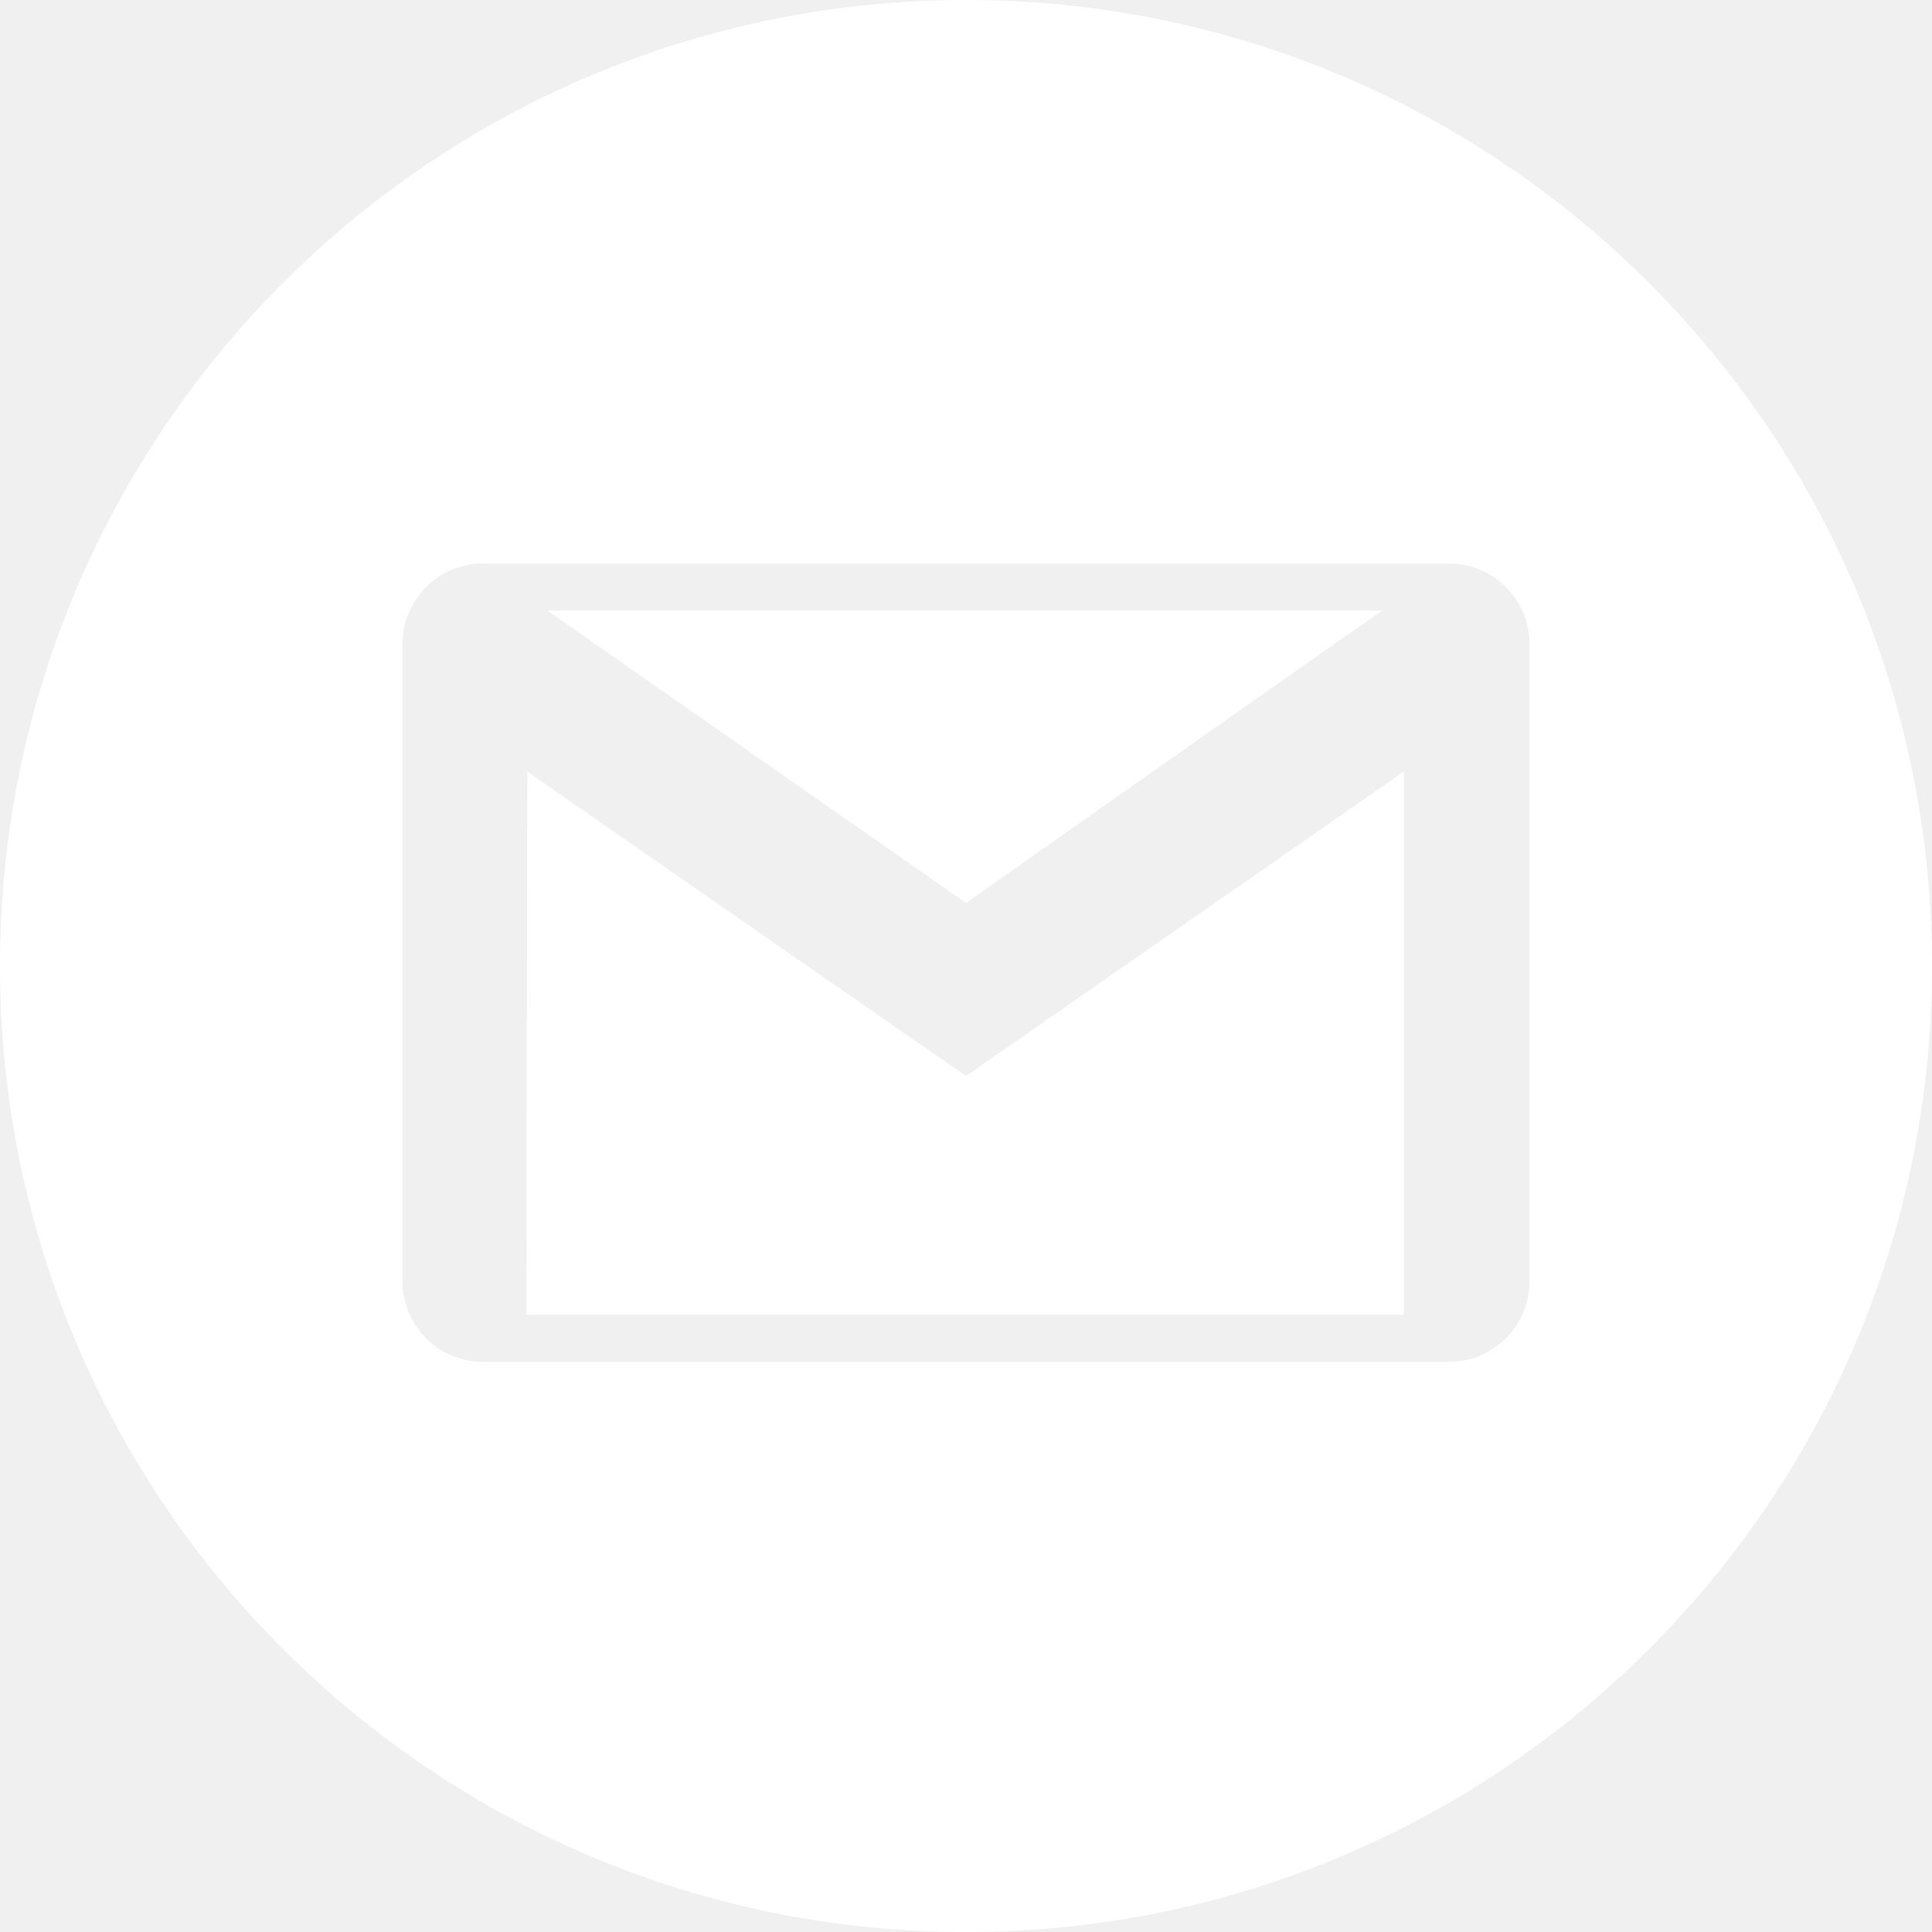
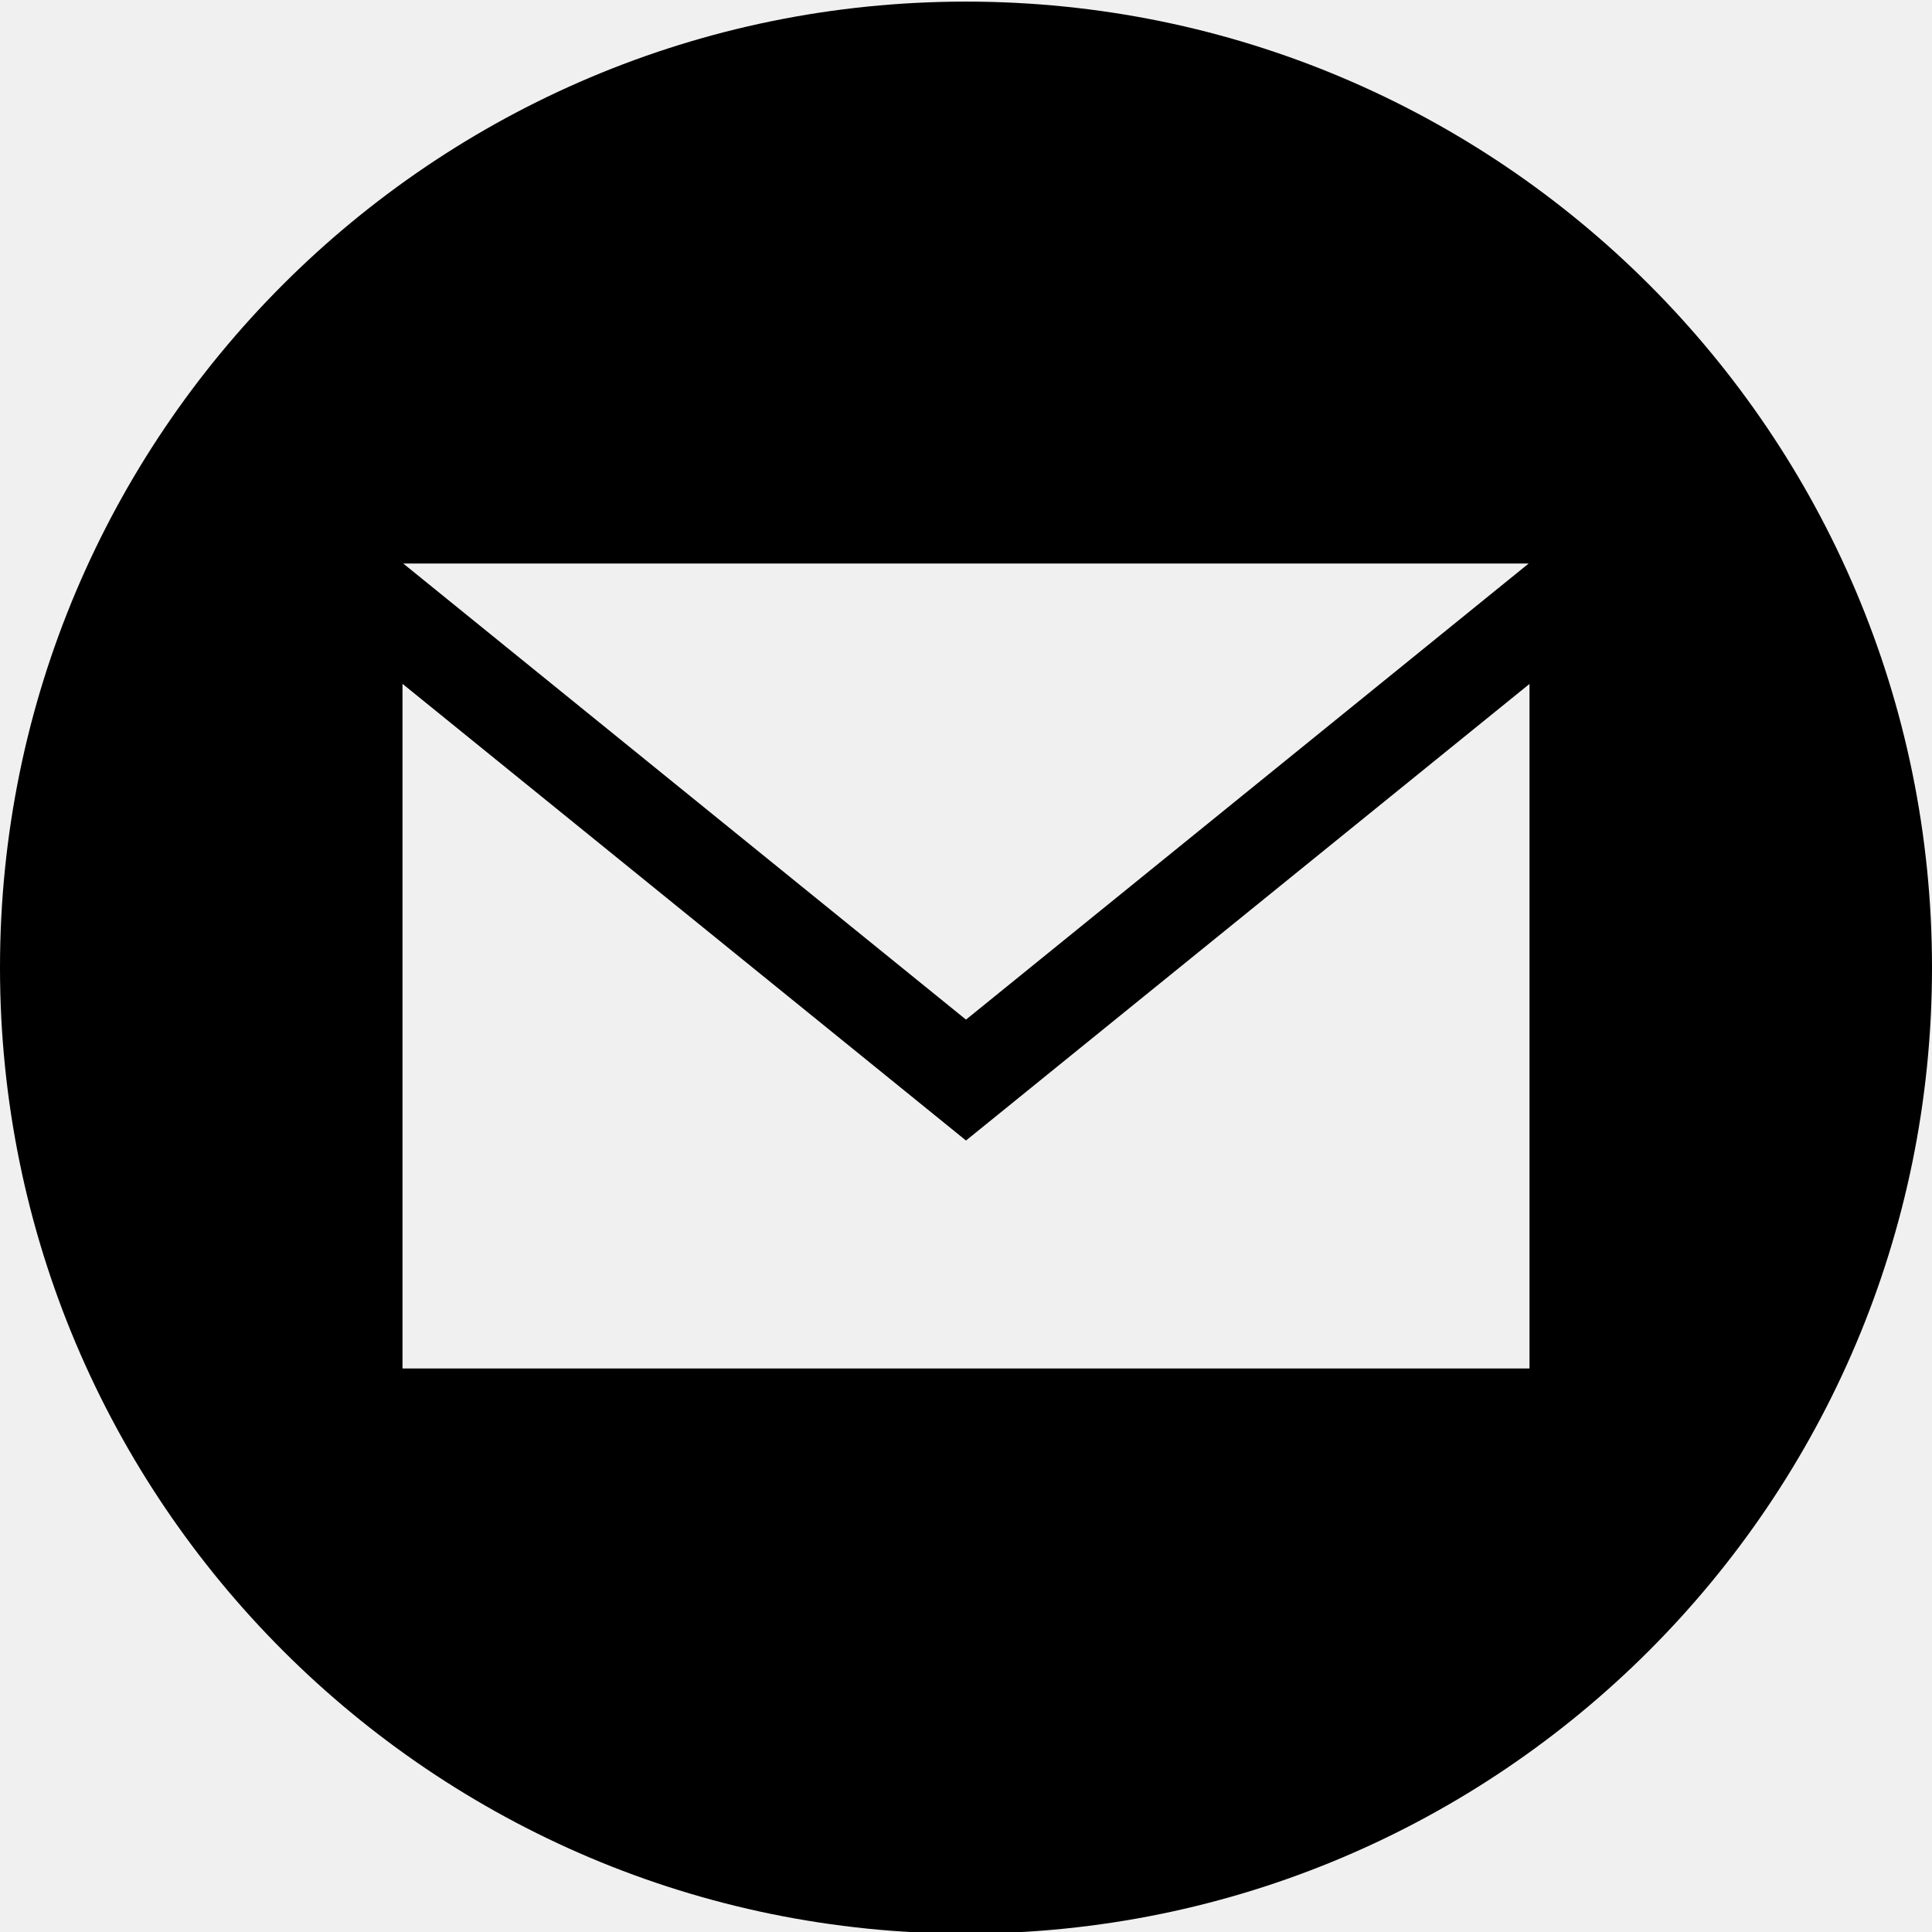
- <svg xmlns="http://www.w3.org/2000/svg" width="24" height="24" fill-rule="evenodd" clip-rule="evenodd">
-   <path d="M12 0c-6.626 0-12 5.372-12 12 0 6.627 5.374 12 12 12 6.627 0 12-5.373 12-12 0-6.628-5.373-12-12-12zm6.001 16.917c.552 0 .999-.448.999-.999v-7.919c0-.551-.448-.999-.999-.999h-12.002c-.551 0-.999.448-.999.999v7.919c0 .551.448.999.999.999h12.002zm-6.001-3.55l-5.45-3.782-.011 6.748h10.899v-6.748l-5.438 3.782zm5.174-5.784c-1.527 1.064-5.174 3.634-5.174 3.634l-5.203-3.634h10.377z" fill="white" />
+ <svg xmlns="http://www.w3.org/2000/svg" width="24" height="24" viewBox="0 0 24 24">
+   <path d="M12 .02c-6.627 0-12 5.373-12 12s5.373 12 12 12 12-5.373 12-12-5.373-12-12-12zm6.99 6.98l-6.99 5.666-6.991-5.666h13.981zm.01 10h-14v-8.505l7 5.673 7-5.672v8.504z" />
</svg>
